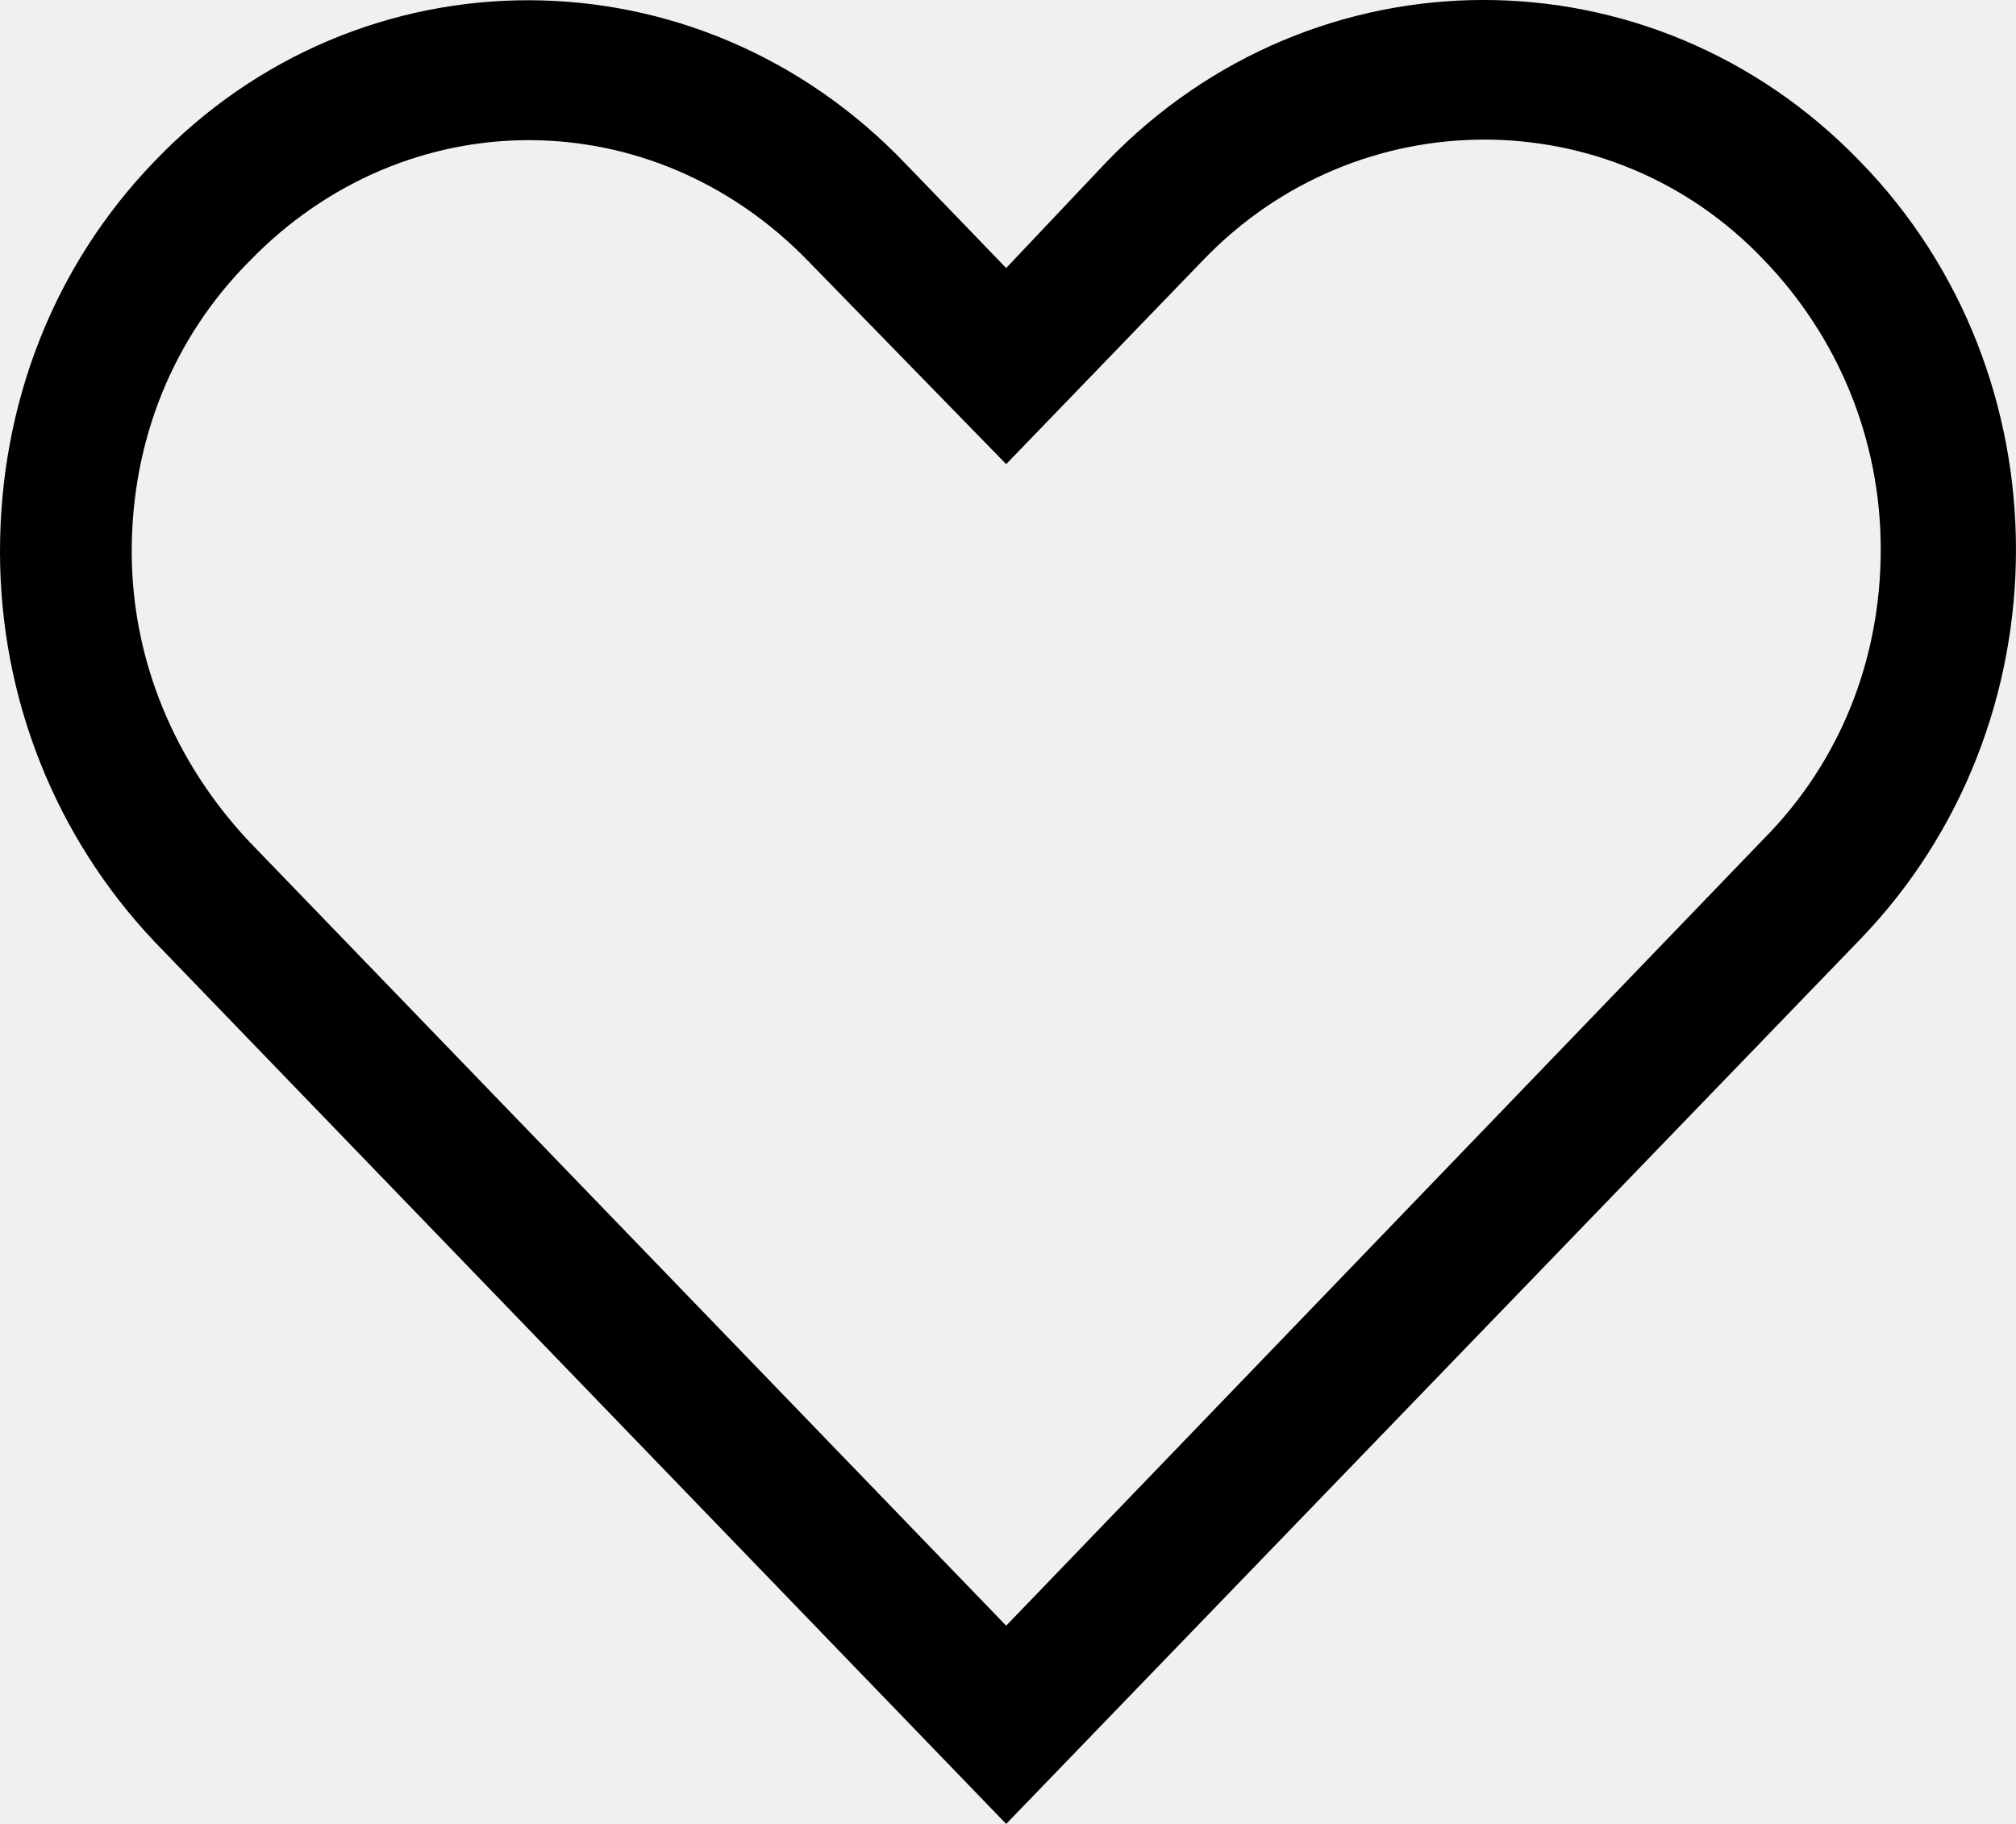
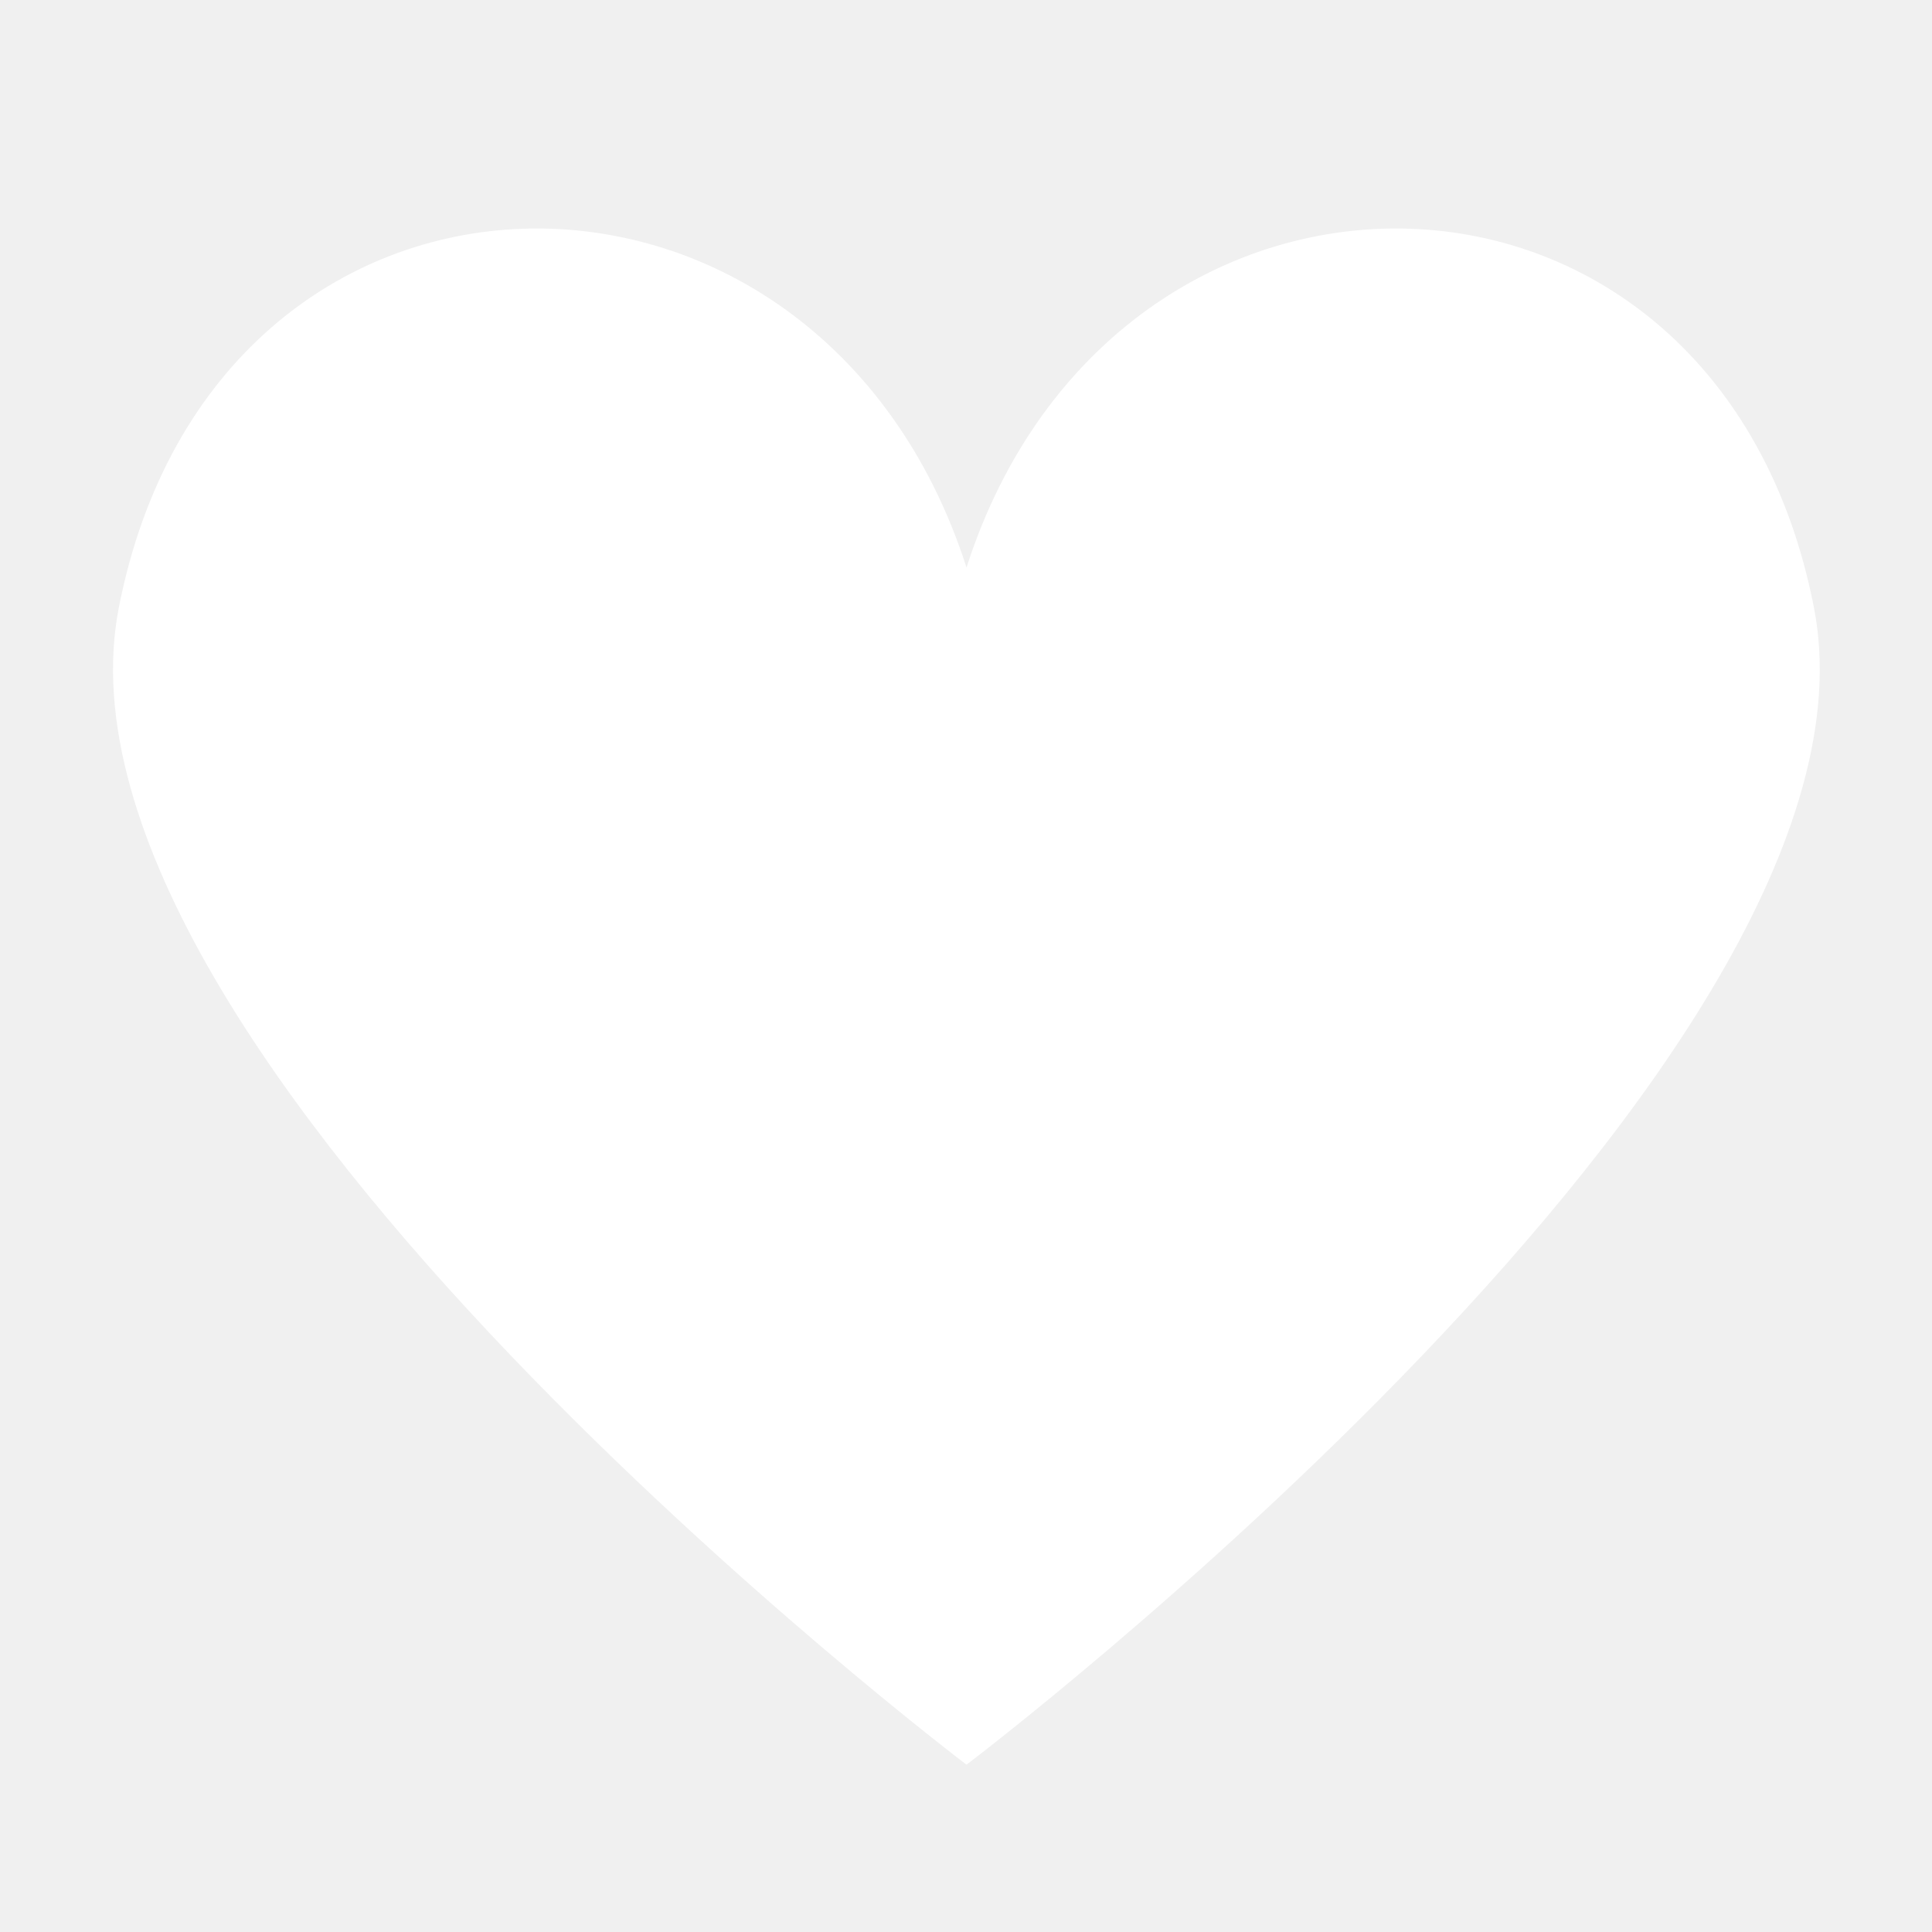
- <svg xmlns="http://www.w3.org/2000/svg" width="21" height="19" viewBox="0 0 21 19" fill="none">
-   <path d="M19.376 9.786C21.541 7.543 21.541 3.902 19.376 1.682C17.212 -0.561 13.696 -0.561 11.531 1.682L10.481 2.792L9.431 1.704C7.266 -0.561 3.751 -0.561 1.608 1.682C0.557 2.77 0 4.213 0 5.745C0 7.277 0.579 8.72 1.608 9.808L10.481 19L19.376 9.786ZM1.372 5.745C1.372 4.59 1.8 3.525 2.594 2.725C3.408 1.882 4.458 1.46 5.509 1.46C6.559 1.46 7.609 1.882 8.424 2.725L10.481 4.835L12.539 2.703C14.146 1.038 16.783 1.038 18.369 2.703C19.141 3.502 19.591 4.568 19.591 5.723C19.591 6.877 19.162 7.943 18.369 8.742L10.481 16.935L2.594 8.765C1.822 7.943 1.372 6.877 1.372 5.745Z" fill="black" />
+ <svg xmlns="http://www.w3.org/2000/svg" width="40" zoomAndPan="magnify" viewBox="0 0 30 30" height="40" preserveAspectRatio="xMidYMid meet" version="1.0">
+   <defs>
+     <clipPath id="9a2c8d5d12">
+       <path d="M 12.359 11.875 L 23.246 11.875 L 23.246 22.766 L 12.359 22.766 Z M 12.359 11.875 " clip-rule="nonzero" />
+     </clipPath>
+     <clipPath id="7d12aaf1ee">
+       <path d="M 1 3 L 29 3 L 29 27.727 L 1 27.727 Z M 1 3 " clip-rule="nonzero" />
+     </clipPath>
+   </defs>
+   <g clip-path="url(#9a2c8d5d12)">
+     <path fill="#000000" d="M 20.754 20.27 C 20.66 20.363 20.535 20.41 20.414 20.41 C 20.289 20.41 20.168 20.363 20.074 20.27 L 18.852 19.047 C 18.41 19.348 17.898 19.496 17.387 19.496 C 16.723 19.496 16.059 19.242 15.555 18.738 C 14.543 17.727 14.543 16.082 15.555 15.07 C 16.566 14.059 18.211 14.059 19.223 15.07 C 20.117 15.965 20.219 17.355 19.531 18.367 L 20.754 19.59 C 20.941 19.777 20.941 20.082 20.754 20.27 Z M 17.805 11.875 C 14.797 11.875 12.359 14.312 12.359 17.32 C 12.359 20.328 14.797 22.766 17.805 22.766 C 20.812 22.766 23.246 20.328 23.246 17.32 C 23.246 14.312 20.812 11.875 17.805 11.875 " fill-opacity="1" fill-rule="nonzero" />
+   </g>
+   <path fill="#000000" d="M 17.387 15.109 C 16.93 15.109 16.469 15.285 16.121 15.637 C 15.422 16.336 15.422 17.473 16.121 18.172 C 16.82 18.871 17.957 18.871 18.656 18.172 C 19.355 17.473 19.355 16.336 18.656 15.637 C 18.309 15.285 17.848 15.109 17.387 15.109 " fill-opacity="1" fill-rule="nonzero" />
+   <g clip-path="url(#7d12aaf1ee)">
+     <path fill="#ffffff" d="M 28.168 9.441 C 26.676 1.758 17.316 1.629 15.008 8.812 C 12.699 1.629 3.34 1.758 1.844 9.441 C 0.492 16.41 15.008 27.402 15.008 27.402 C 15.008 27.402 29.523 16.41 28.168 9.441 Z M 28.168 9.441 " fill-opacity="1" fill-rule="nonzero" />
+   </g>
</svg>
